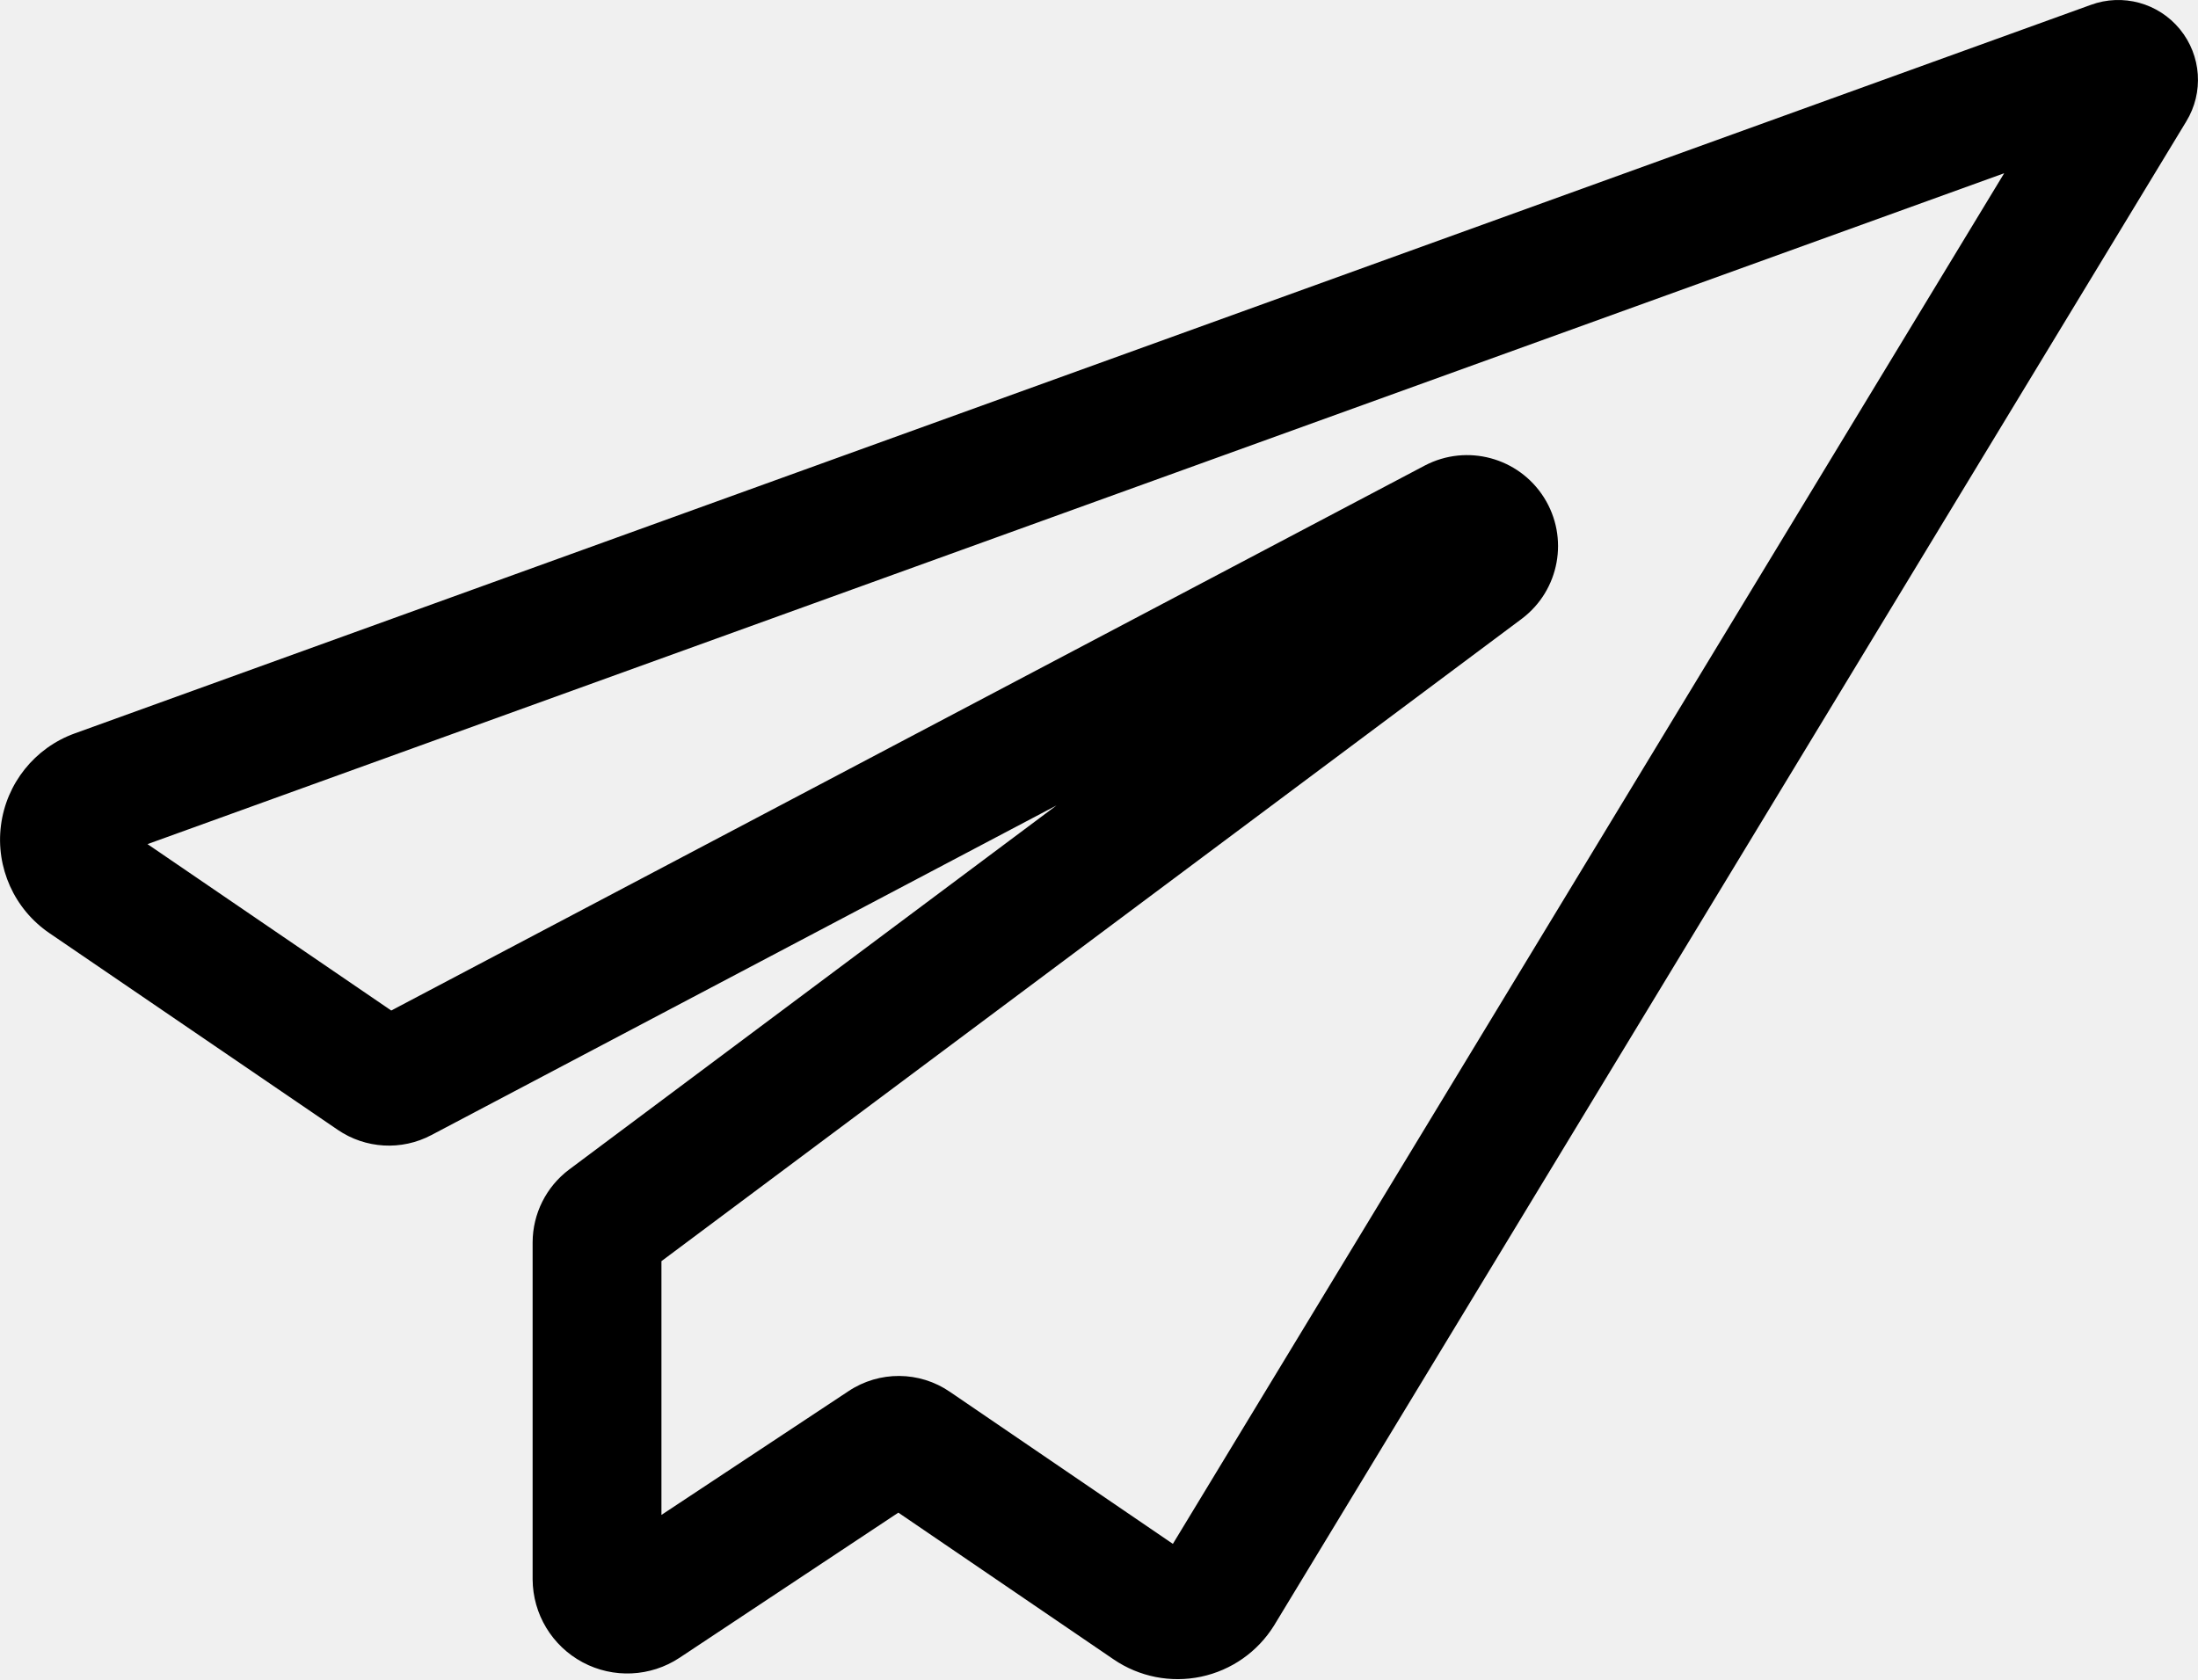
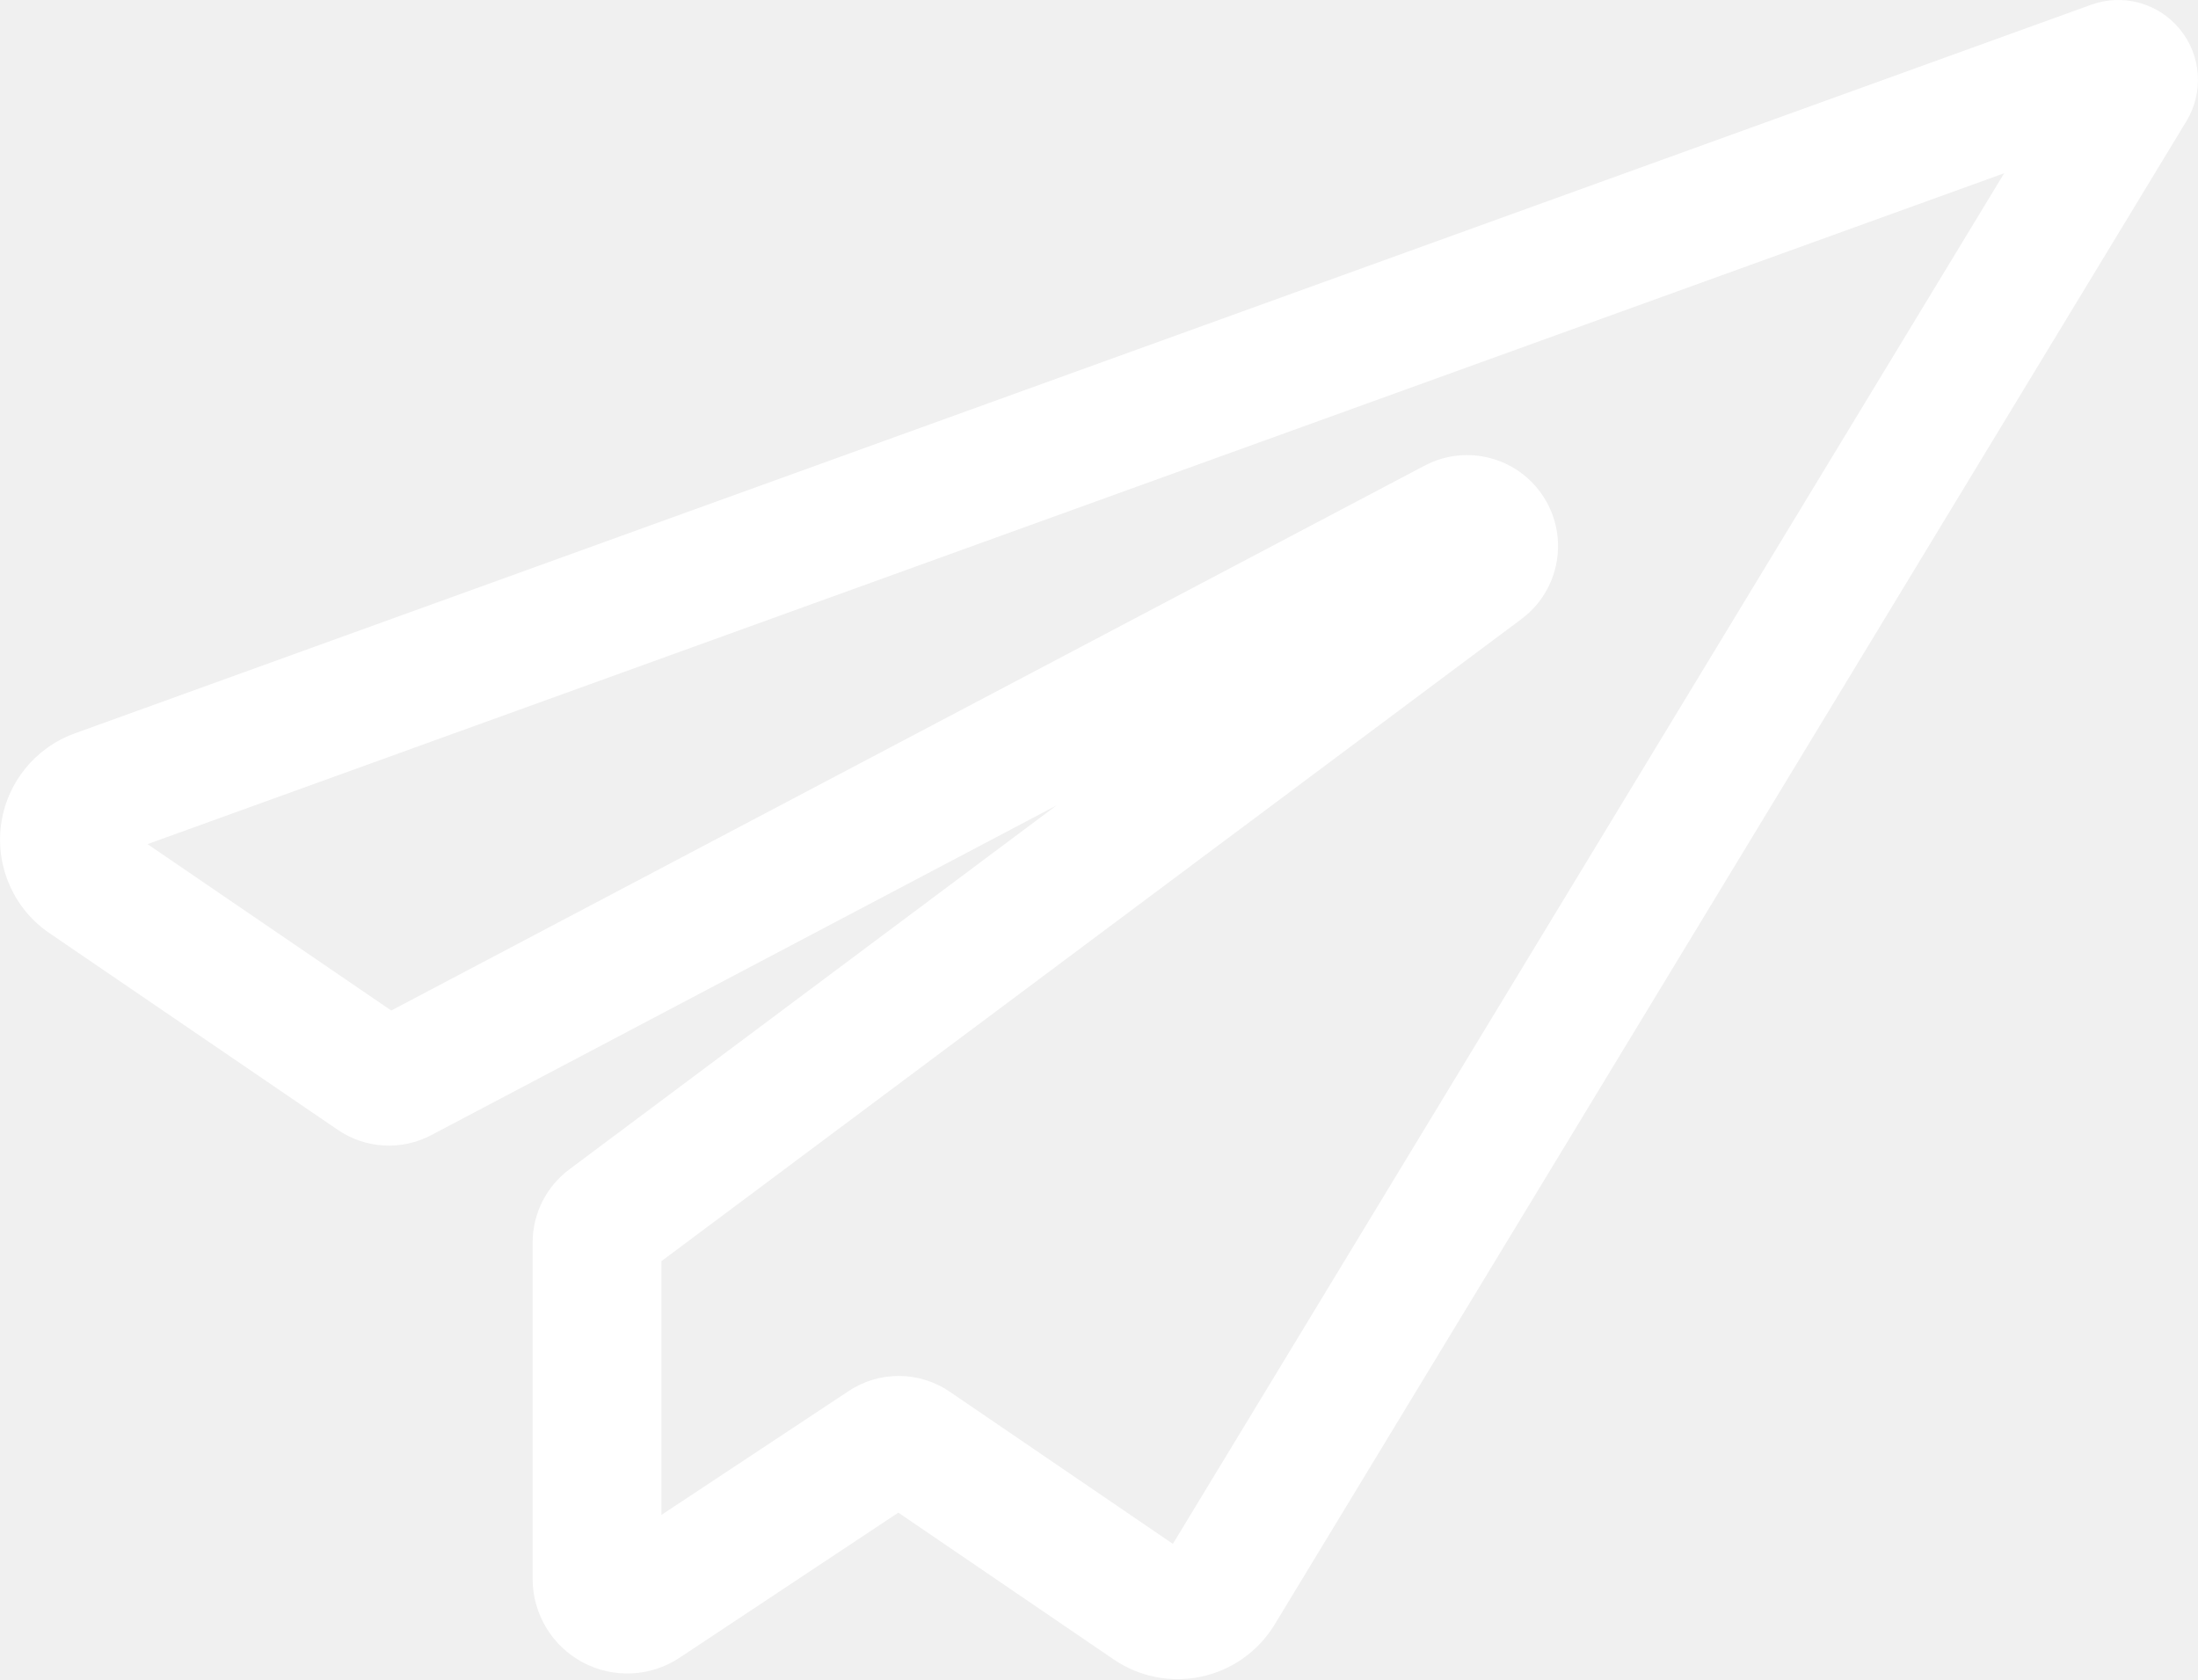
- <svg xmlns="http://www.w3.org/2000/svg" width="28" height="21.393" viewBox="0 0 28 21.393" fill="currentColor">
+ <svg xmlns="http://www.w3.org/2000/svg" width="28" height="21.393" viewBox="0 0 28 21.393" fill="#fff">
  <path d="M27.768.872A1.014,1.014,0,0,0,26.634.562L.95,9.844a1.44,1.44,0,0,0-.323,2.543L4.3,14.893a1.156,1.156,0,0,0,1.194.068l7.964-4.2L7.249,15.4a1.164,1.164,0,0,0-.465.928v4.293a1.206,1.206,0,0,0,1.87,1l2.789-1.85,2.743,1.87a1.446,1.446,0,0,0,2.043-.432L27.849,2.048A1.017,1.017,0,0,0,27.768.872ZM14.94,20.169,12.1,18.232a1.153,1.153,0,0,0-1.293-.008L8.425,19.8V16.567l10.96-8.184A1.159,1.159,0,0,0,18.151,6.43L4.983,13.374l-3.105-2.12L25.53,2.707Zm0,0" transform="translate(0.001 -0.5)" />
</svg>
